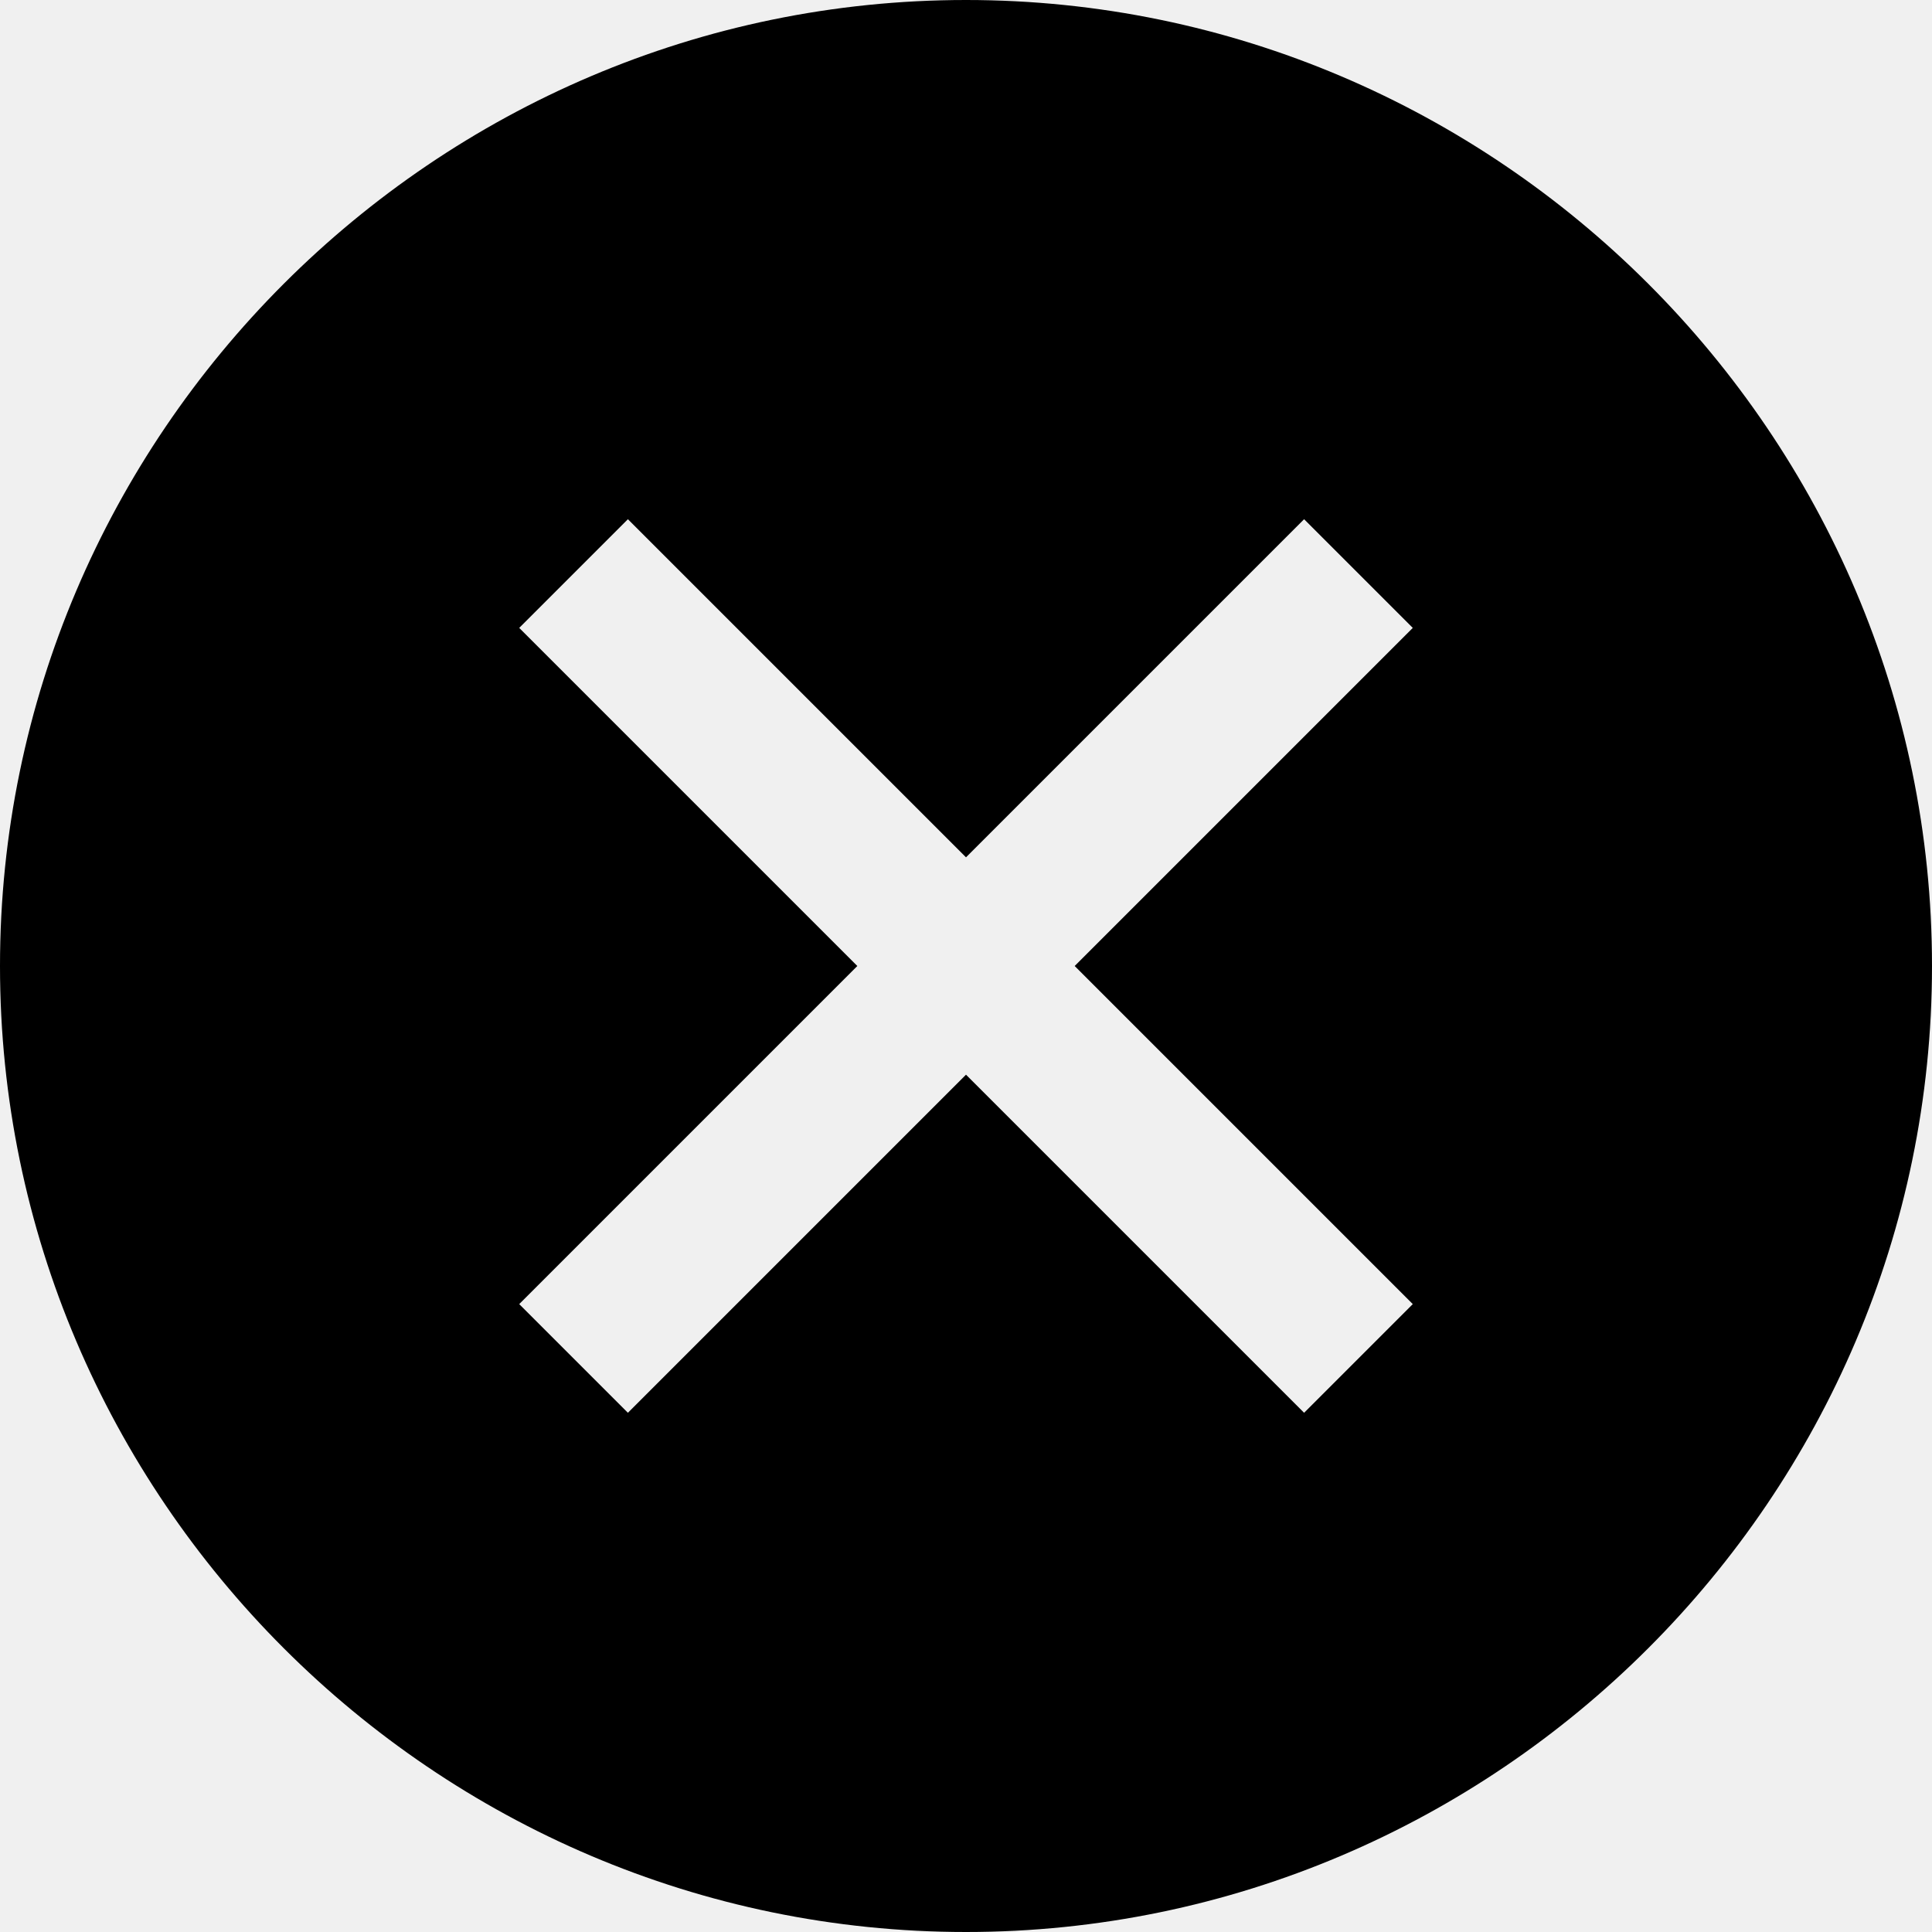
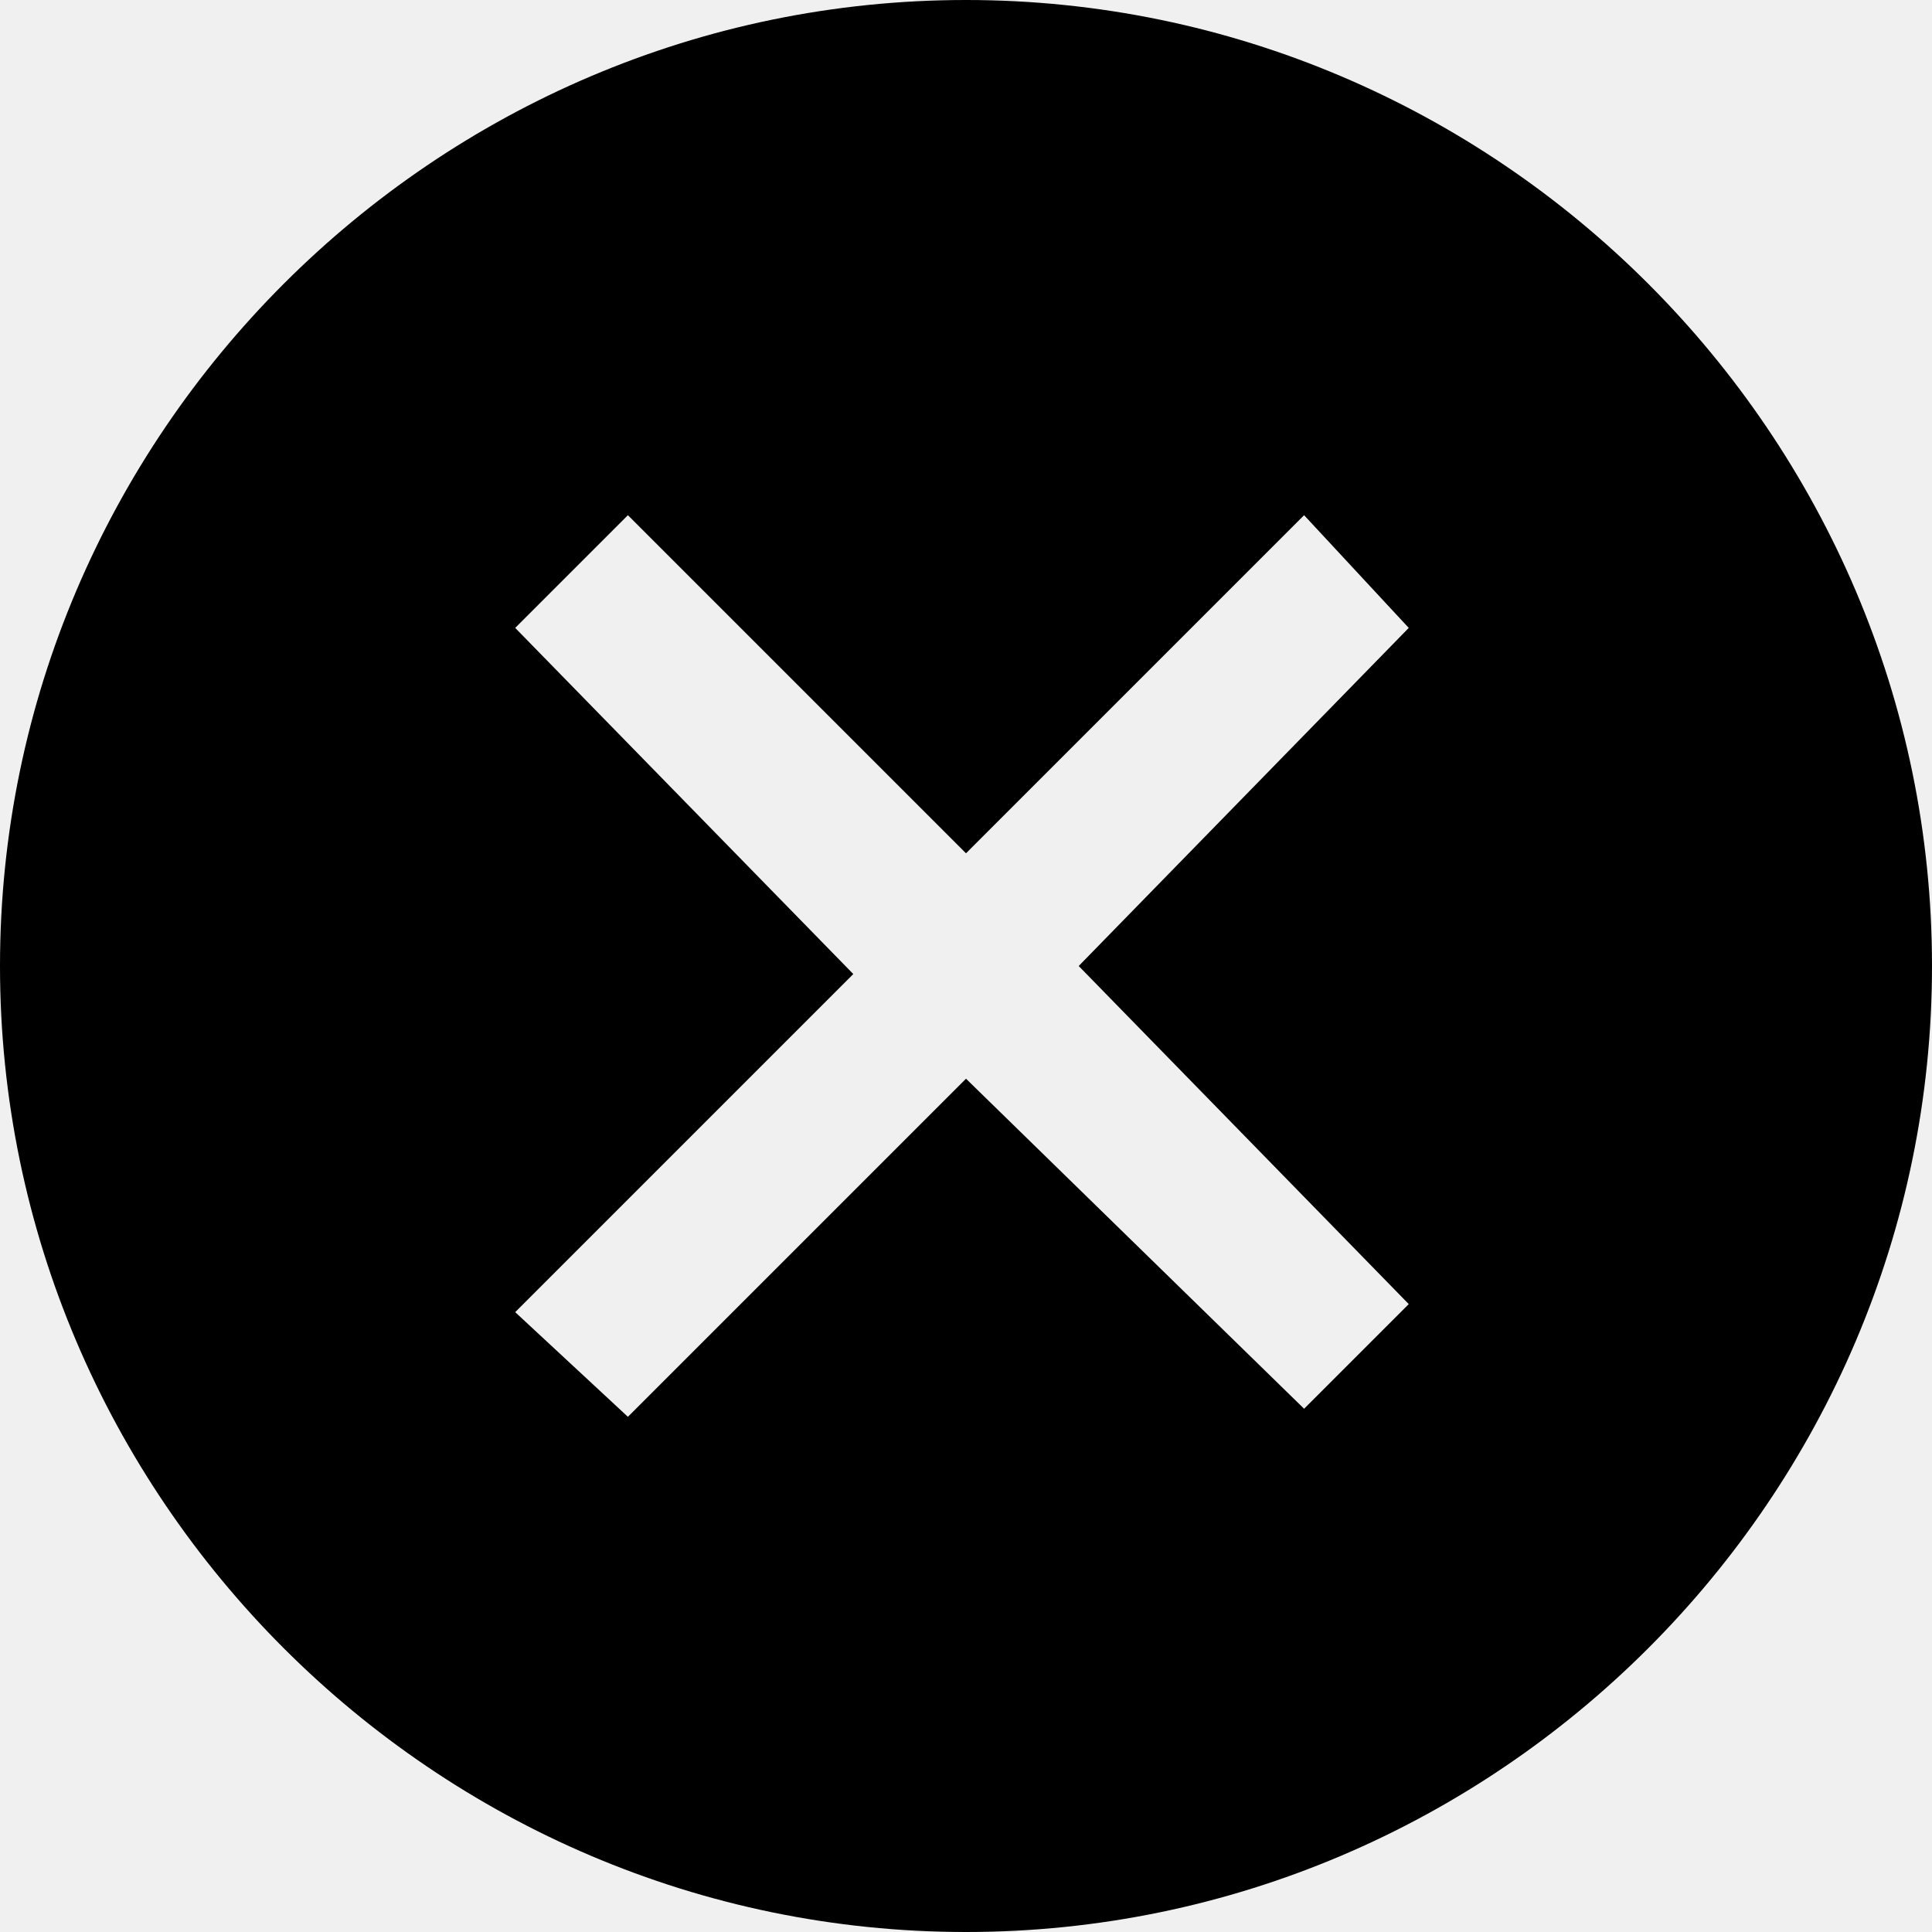
- <svg xmlns="http://www.w3.org/2000/svg" xmlns:xlink="http://www.w3.org/1999/xlink" width="24px" height="24px" viewBox="0 0 24 24" version="1.1">
-   <defs>
-     <path d="M12,-5.00000006e-08 C5.4,-5.00000006e-08 -5.00000006e-08,5.4 -5.00000006e-08,12 C-5.00000006e-08,18.6 5.4,24 12,24 C18.6,24 24,18.6 24,12 C24,5.4 18.6,-5.00000006e-08 12,-5.00000006e-08 Z M17.55,16.2 L16.2,17.55 L12,13.35 L7.8,17.55 L6.45,16.2 L10.65,12 L6.45,7.8 L7.8,6.45 L12,10.65 L16.2,6.45 L17.55,7.8 L13.35,12 L17.55,16.2 Z" id="path-1" />
-   </defs>
-   <g id="VW/Icons/close-circ-fill" stroke="none" stroke-width="1" fill="none" fill-rule="evenodd">
-     <mask id="mask-2" fill="white">
-       <use xlink:href="#path-1" />
-     </mask>
-     <g fill-rule="nonzero" />
-     <g id="Group" mask="url(#mask-2)" fill="#000000">
-       <g id="🎨-color">
-         <rect id="Swatch" x="0" y="0" width="24" height="24" />
-       </g>
-     </g>
+ <svg xmlns="http://www.w3.org/2000/svg" x="0px" y="0px" viewBox="0 0 24 24" aria-labelledby="chevron down" role="presentation">
+   <g fill="currentColor">
+     <path id="path-1_00000134226549546943854610000017705715172821330086_" d="M12,0C5.4,0,0,5.4,0,12s5.4,12,12,12s12-5.4,12-12   S18.6,0,12,0z M17.5,16.2l-1.3,1.3L12,13.4l-4.2,4.2l-1.4-1.3l4.2-4.2L6.4,7.8l1.4-1.4l4.2,4.2l4.2-4.2l1.3,1.4L13.4,12L17.5,16.2z   " />
  </g>
</svg>
